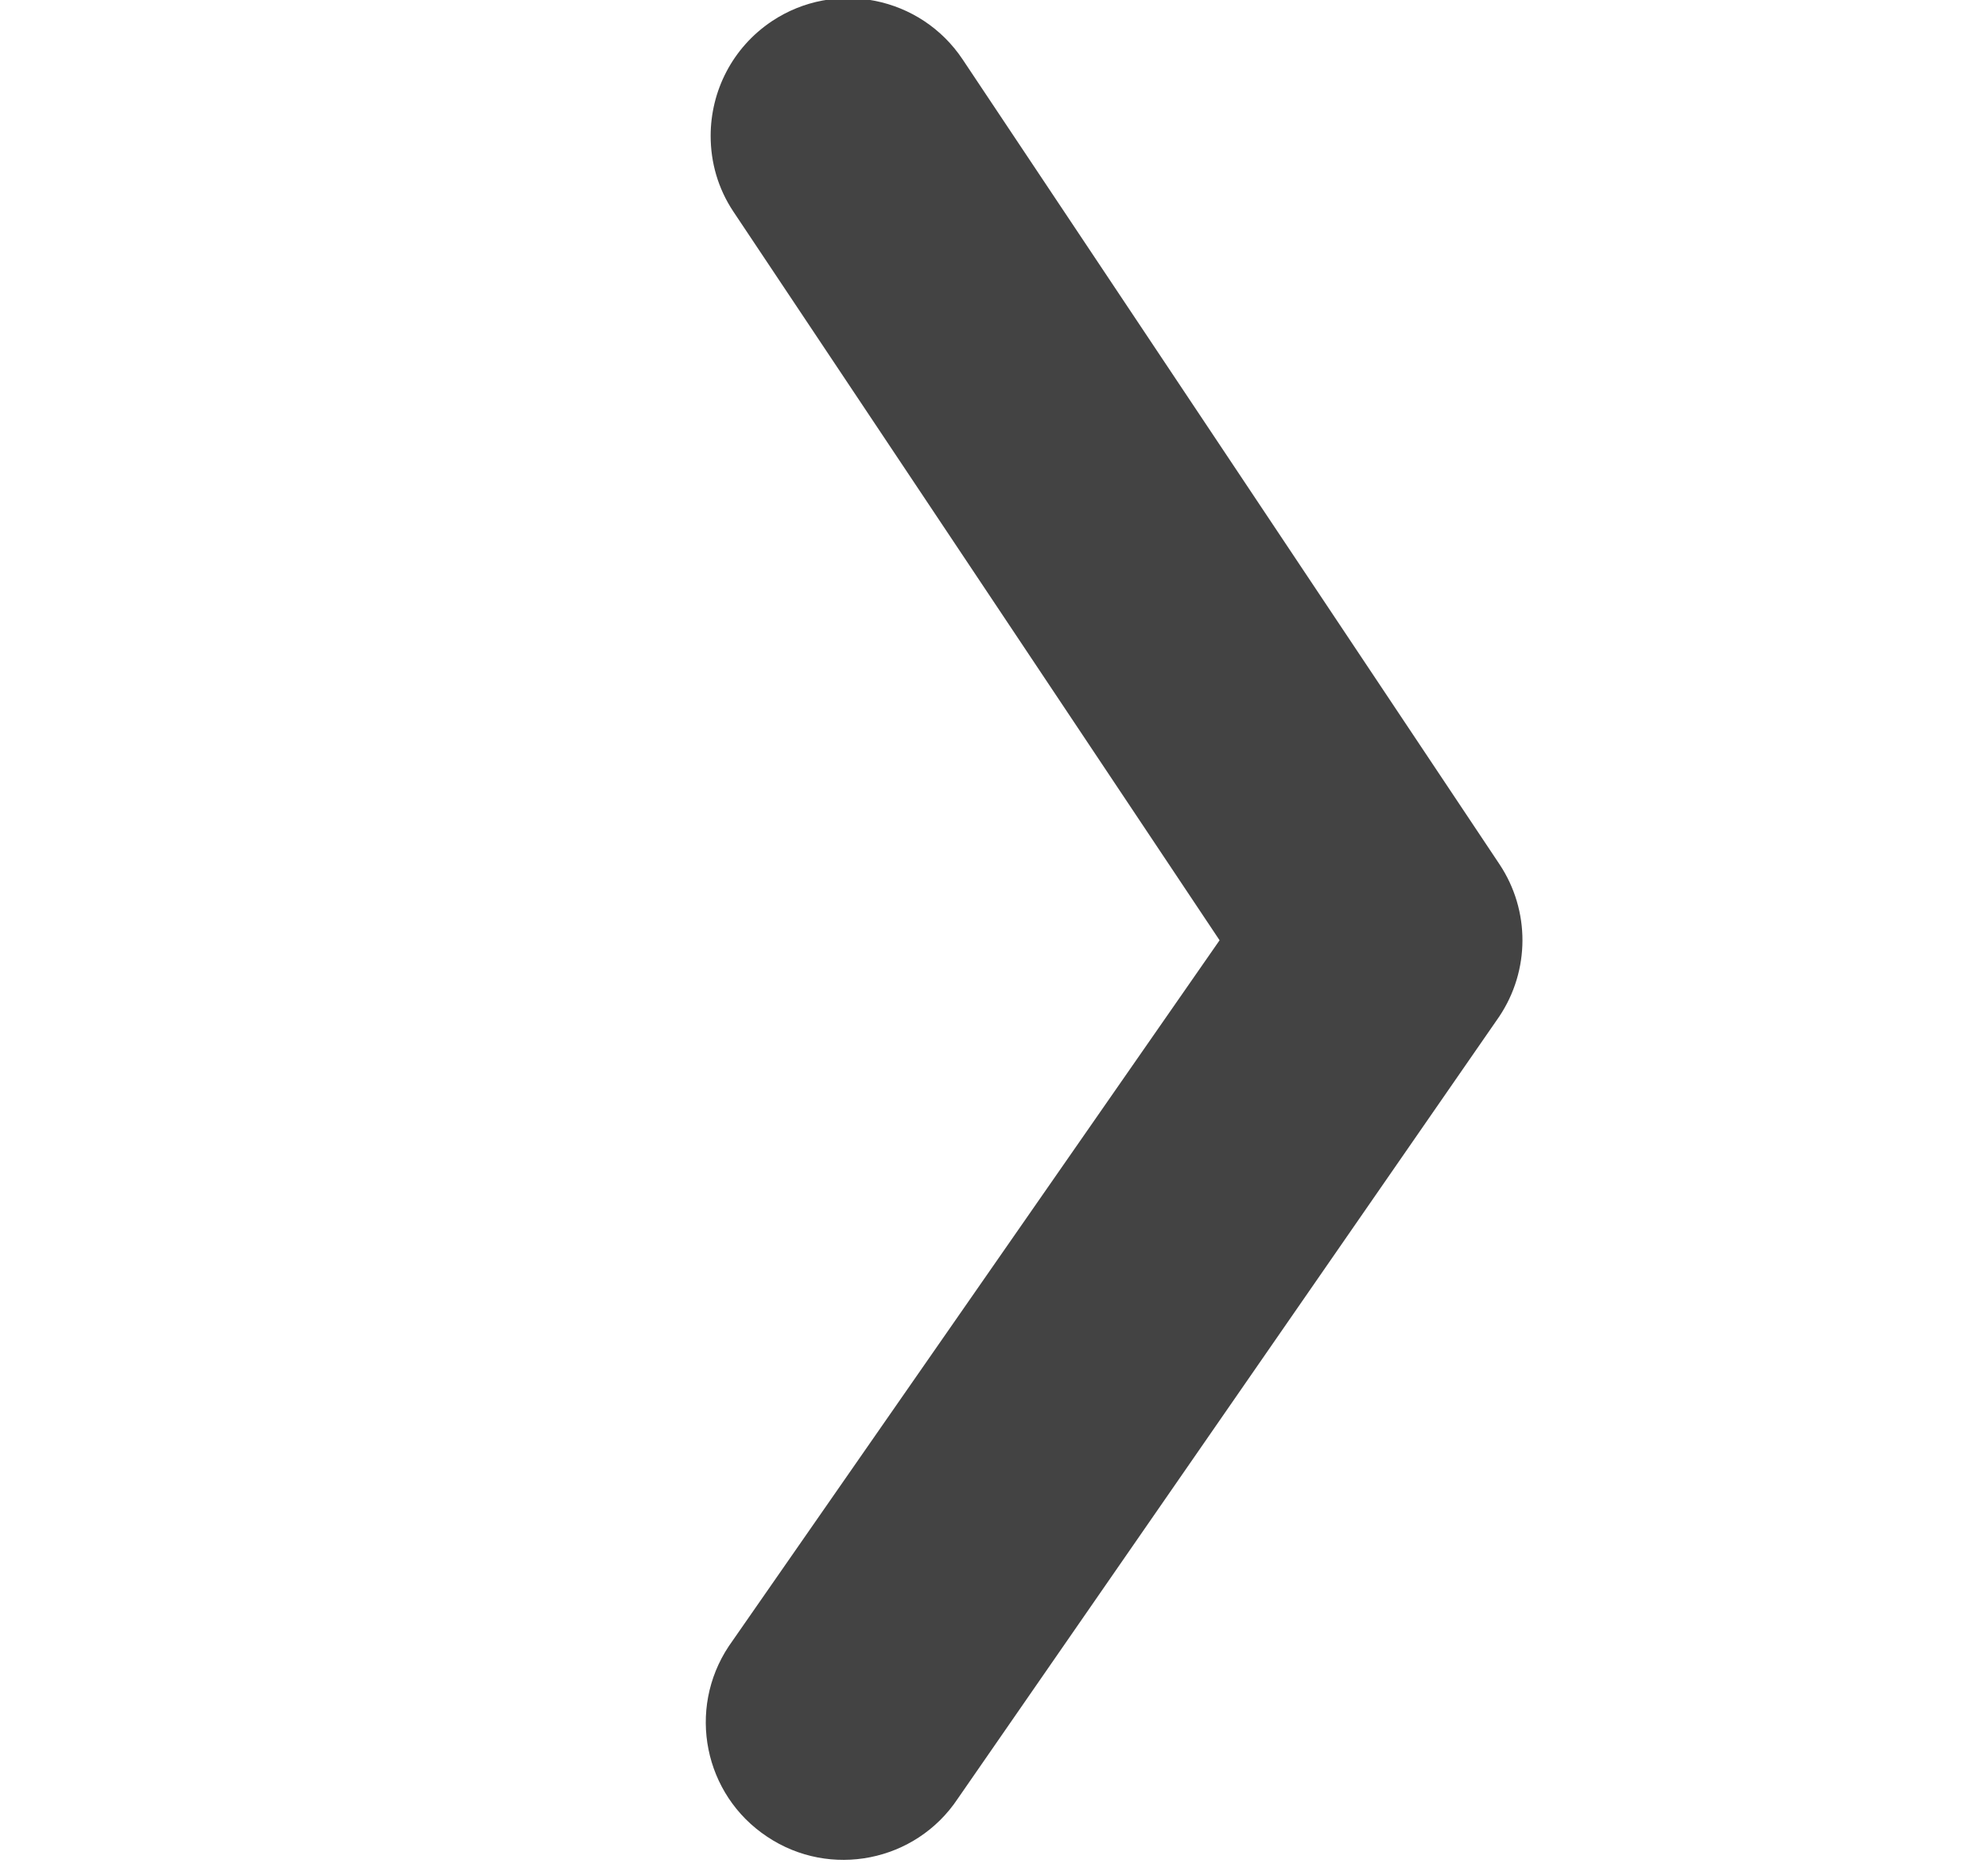
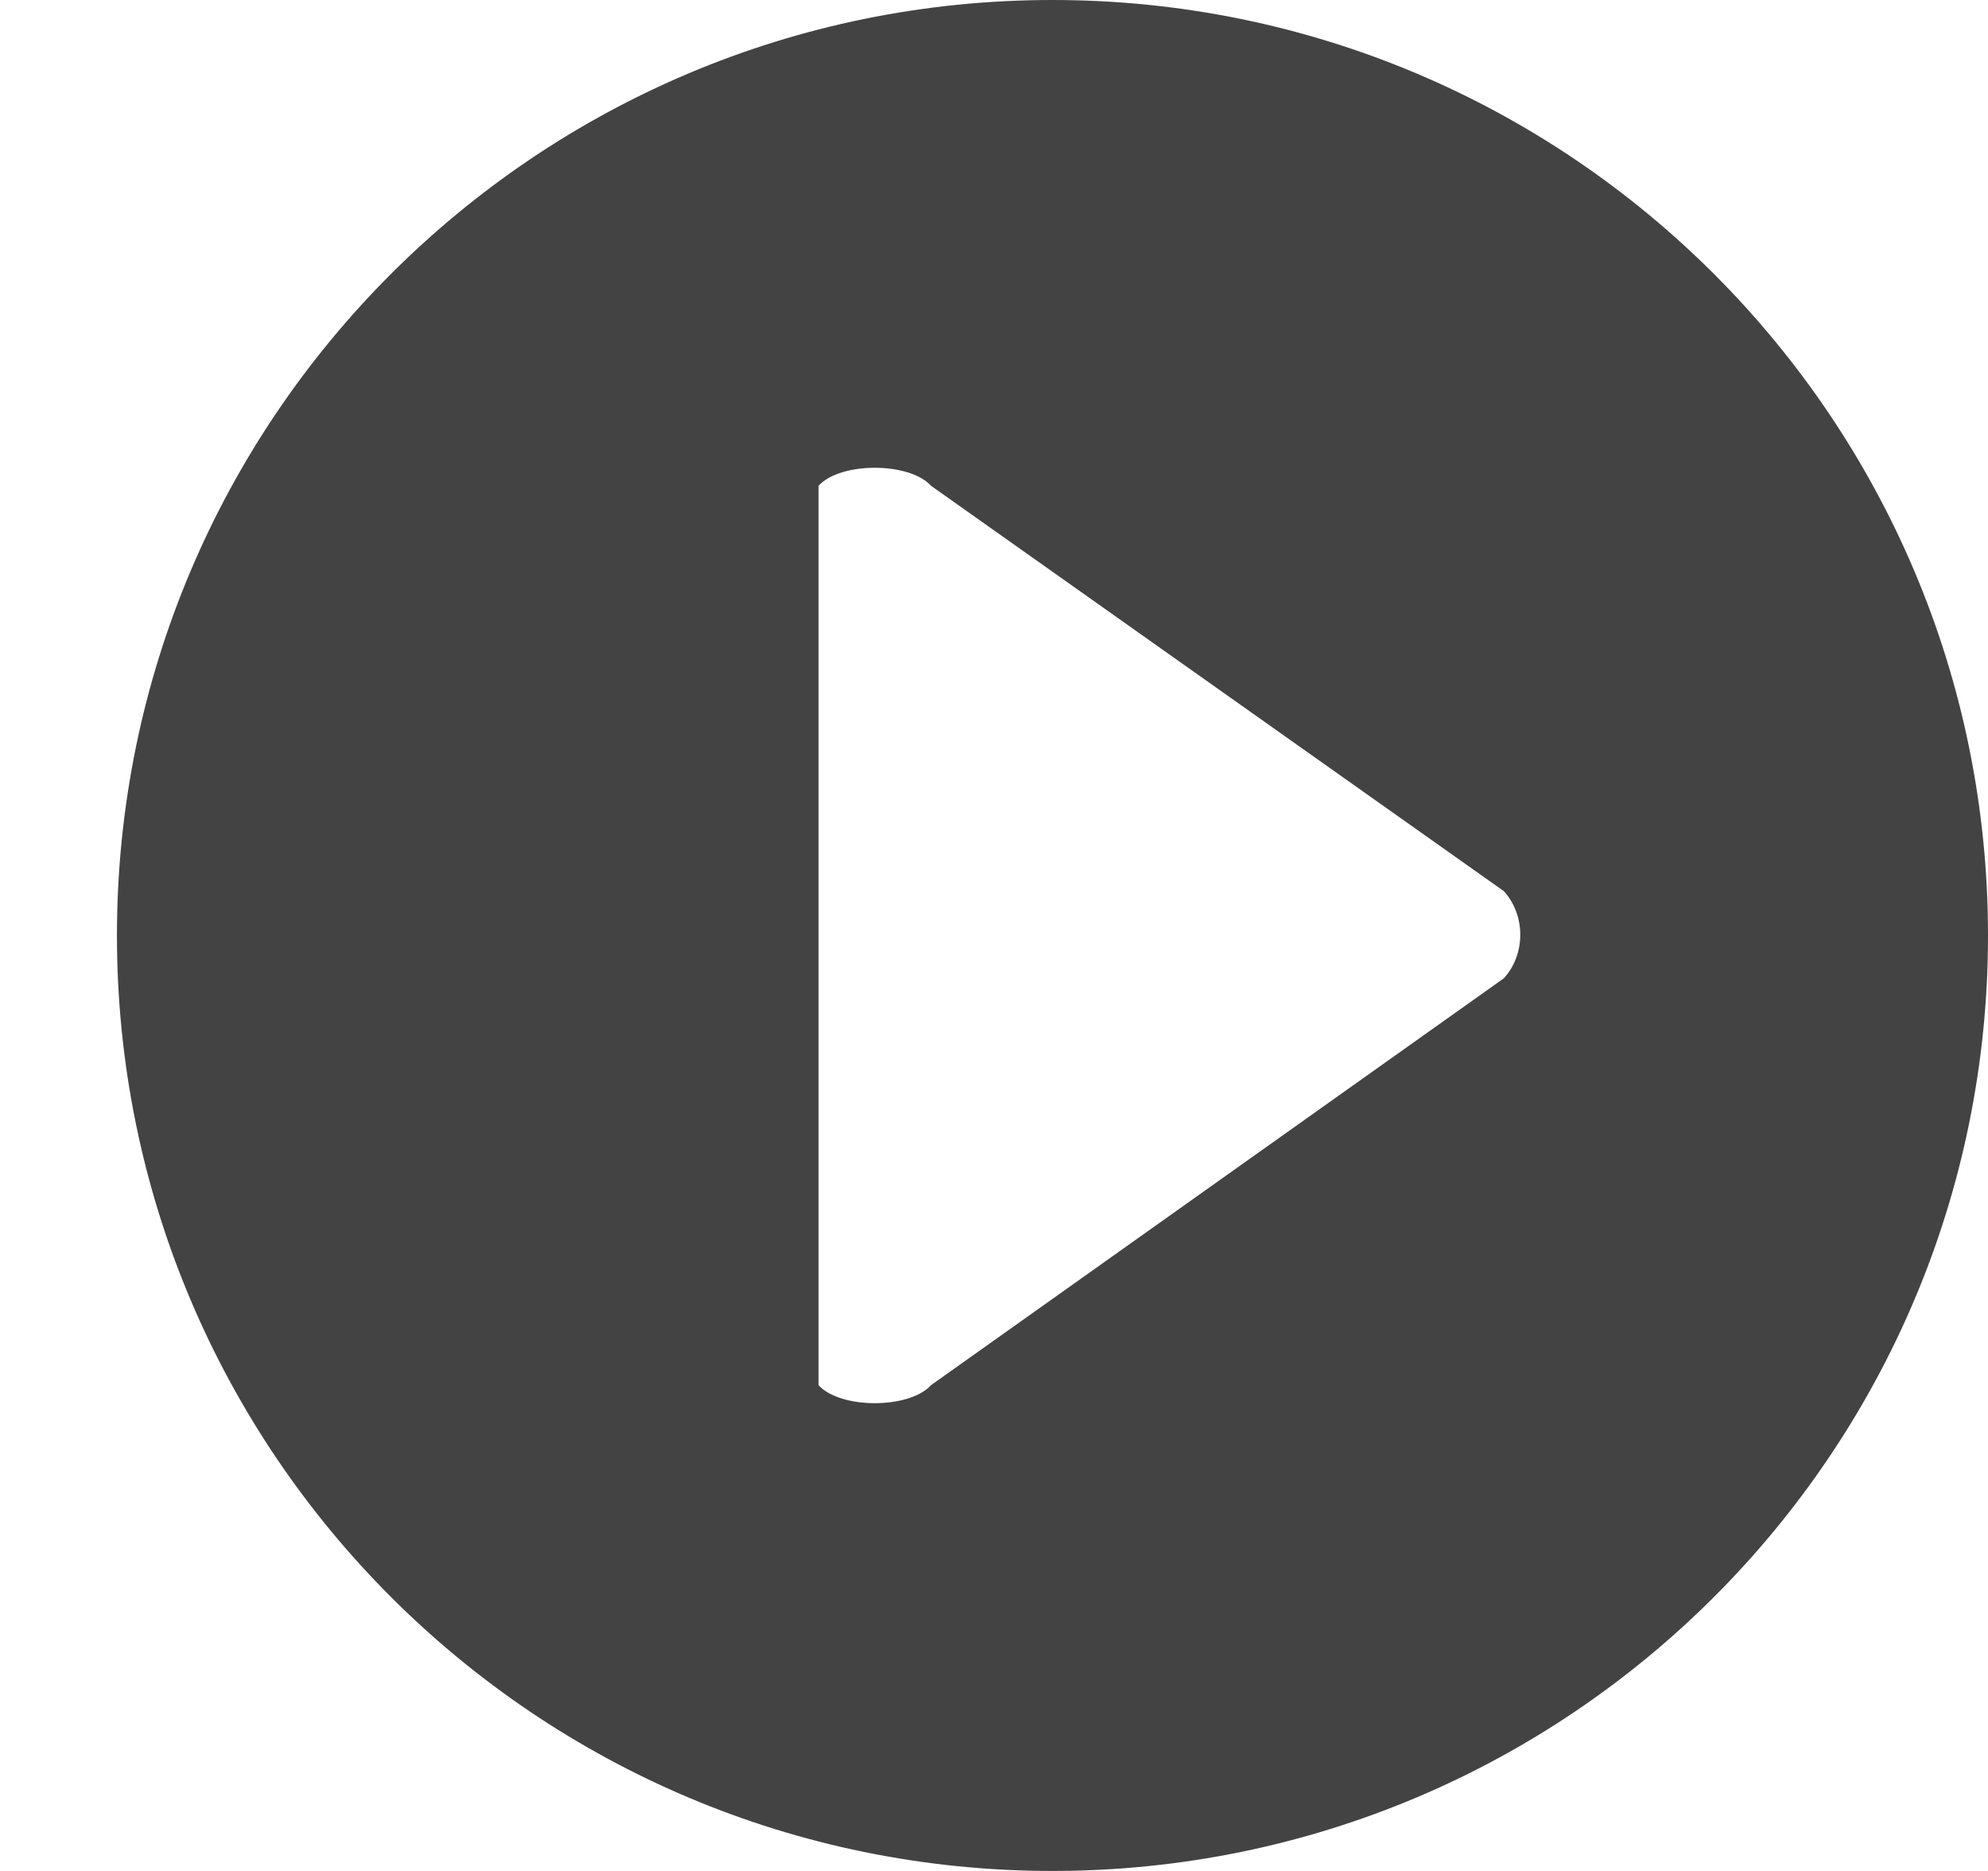
- <svg xmlns="http://www.w3.org/2000/svg" viewBox="0 0 17 16" version="1.1" class="si-glyph si-glyph-arrow-right">
+ <svg xmlns="http://www.w3.org/2000/svg" viewBox="0 0 17 16" version="1.1" class="si-glyph si-glyph-circle-triangle-right">
  <defs />
  <g stroke="none" stroke-width="1" fill="none" fill-rule="evenodd">
-     <path d="M6.077,1.162 C6.077,1.387 6.139,1.612 6.273,1.812 L10.429,8.041 L6.232,14.078 C5.873,14.619 6.019,15.348 6.56,15.707 C7.099,16.068 7.831,15.922 8.19,15.382 L12.82,8.694 C13.084,8.3 13.086,7.786 12.822,7.39 L8.233,0.51 C7.873,-0.032 7.141,-0.178 6.601,0.181 C6.26,0.409 6.077,0.782 6.077,1.162 L6.077,1.162 Z" fill="#434343" class="si-glyph-fill" />
+     <path d="M9,16 C13.419,16 17,12.418 17,8 C17,3.582 13.419,0 9,0 C4.581,0 1,3.582 1,8 C1,12.418 4.581,16 9,16 L9,16 Z M7,4.154 C7.186,3.949 7.775,3.949 7.961,4.154 L12.86,7.621 C13.047,7.827 13.047,8.161 12.86,8.366 L7.961,11.846 C7.775,12.051 7.186,12.051 7,11.846 L7,4.154 L7,4.154 Z" fill="#434343" class="si-glyph-fill" />
  </g>
</svg>
